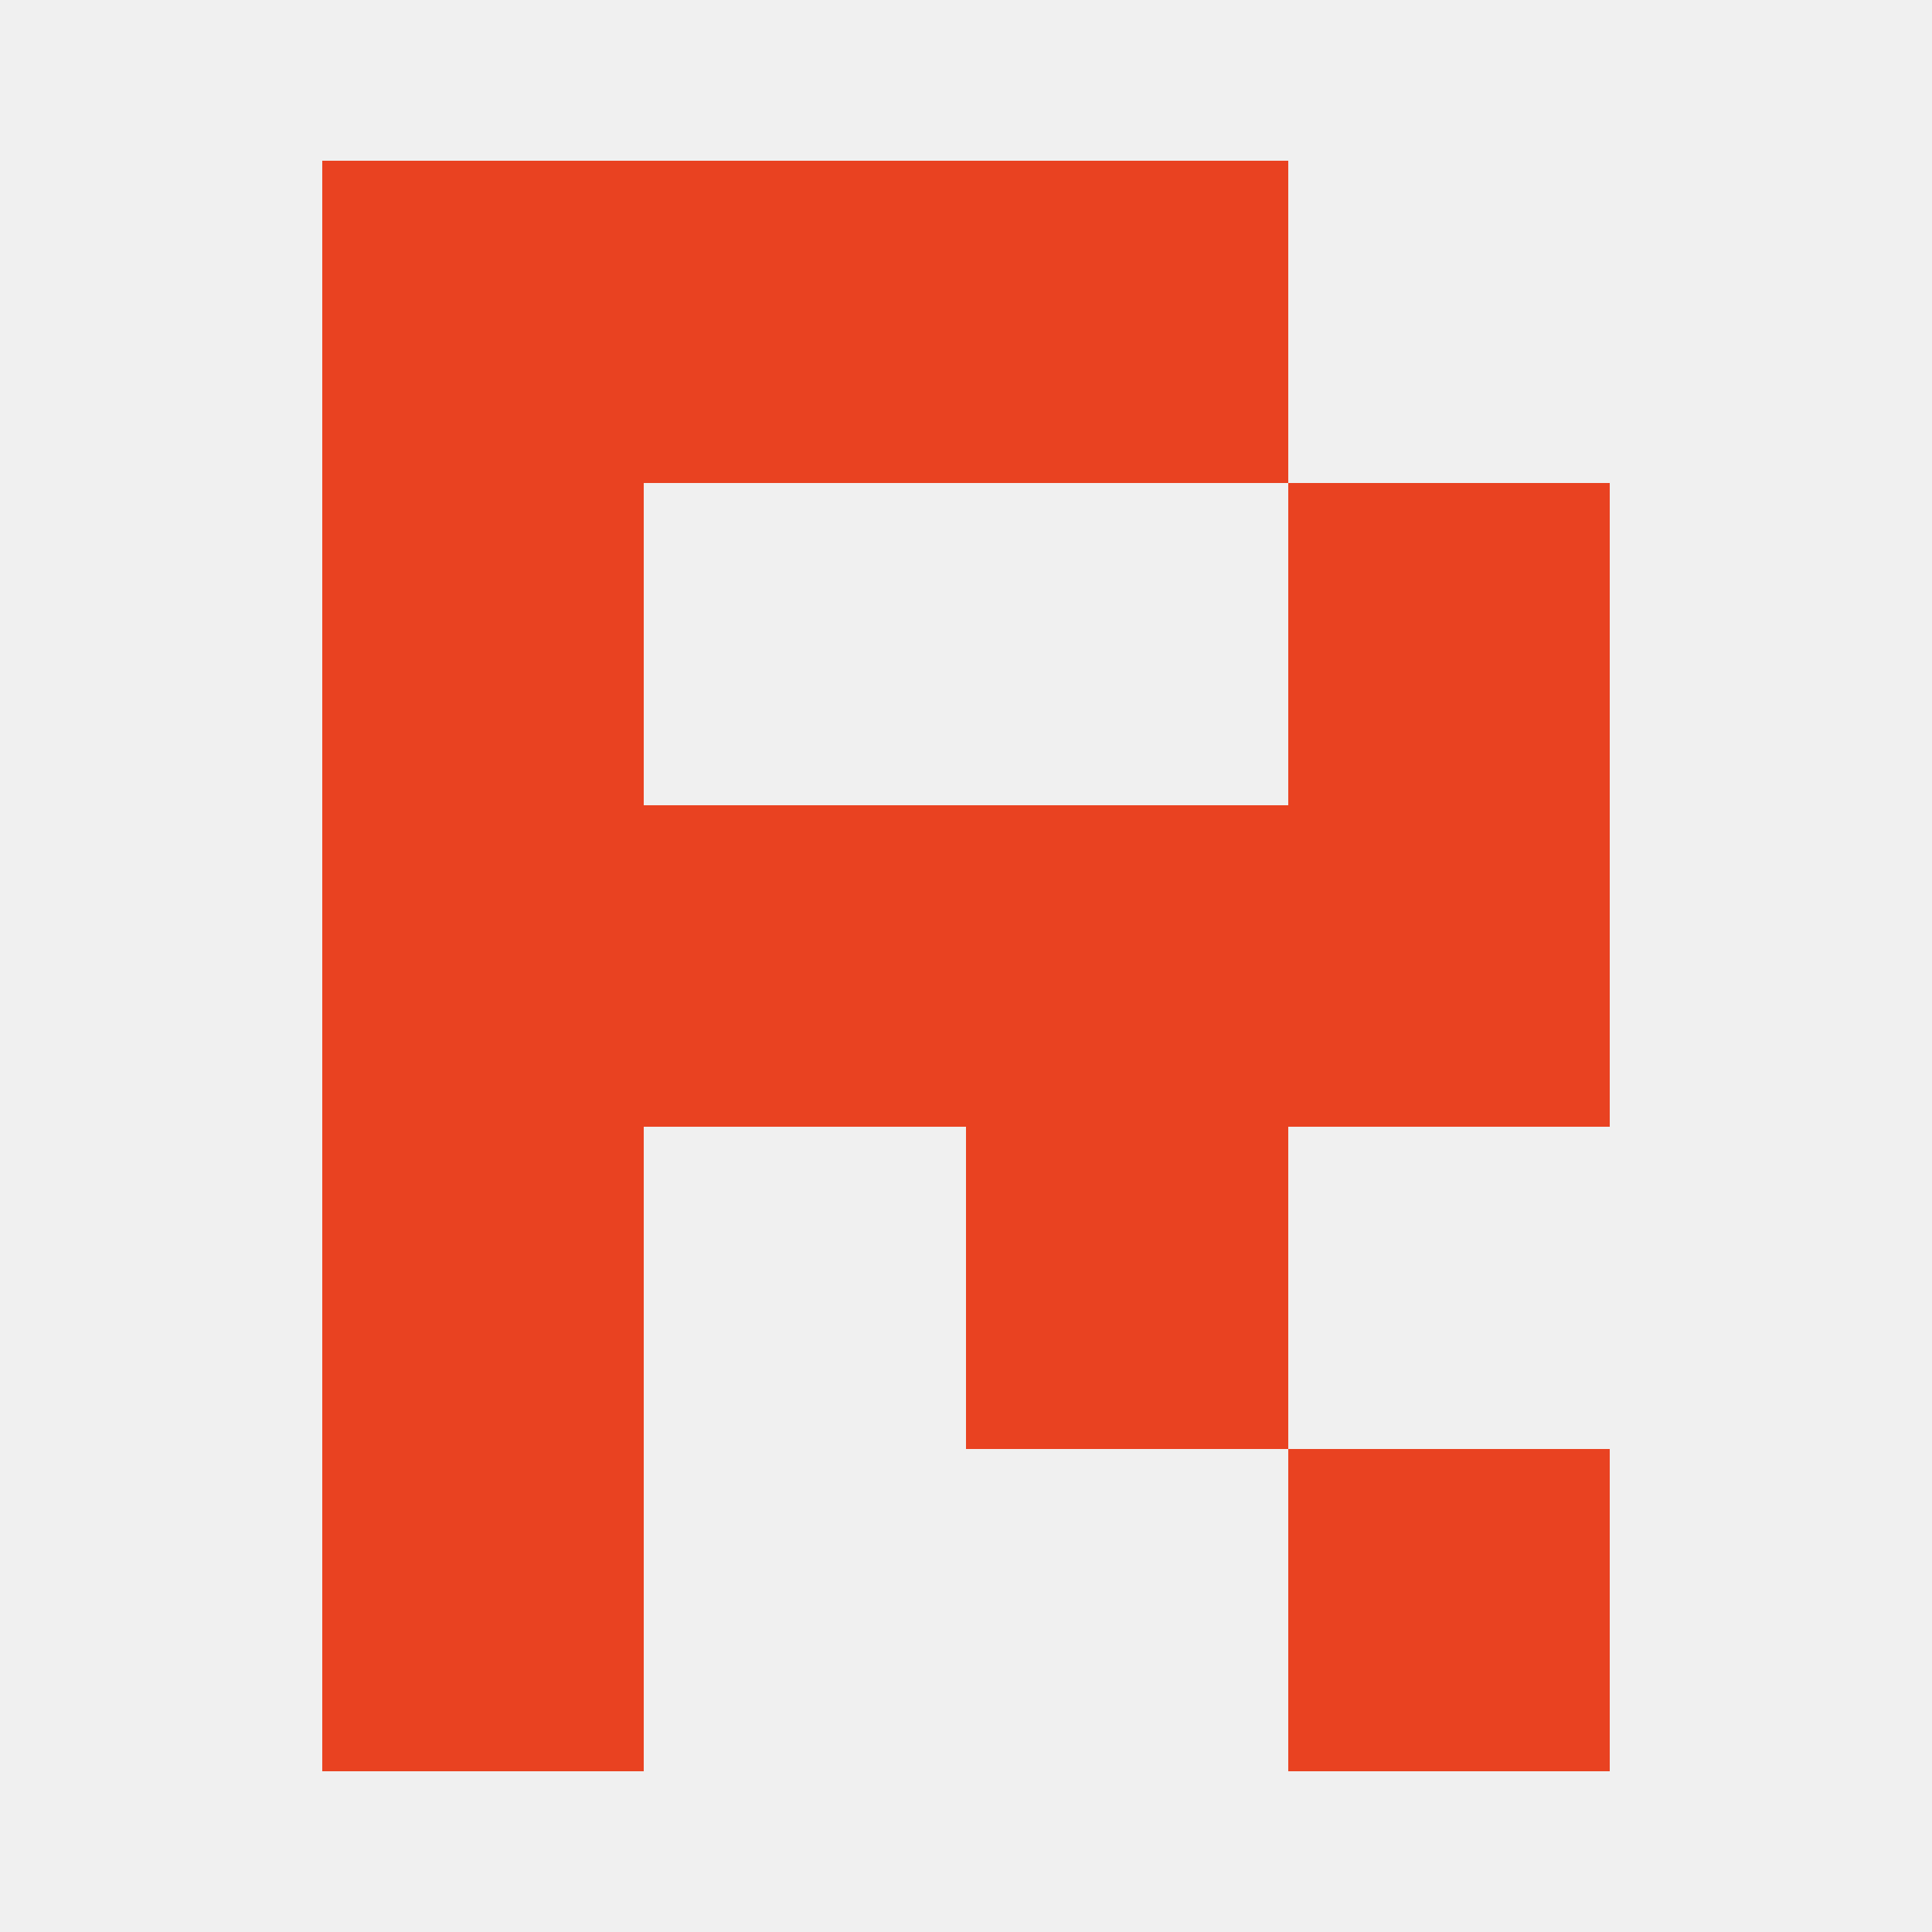
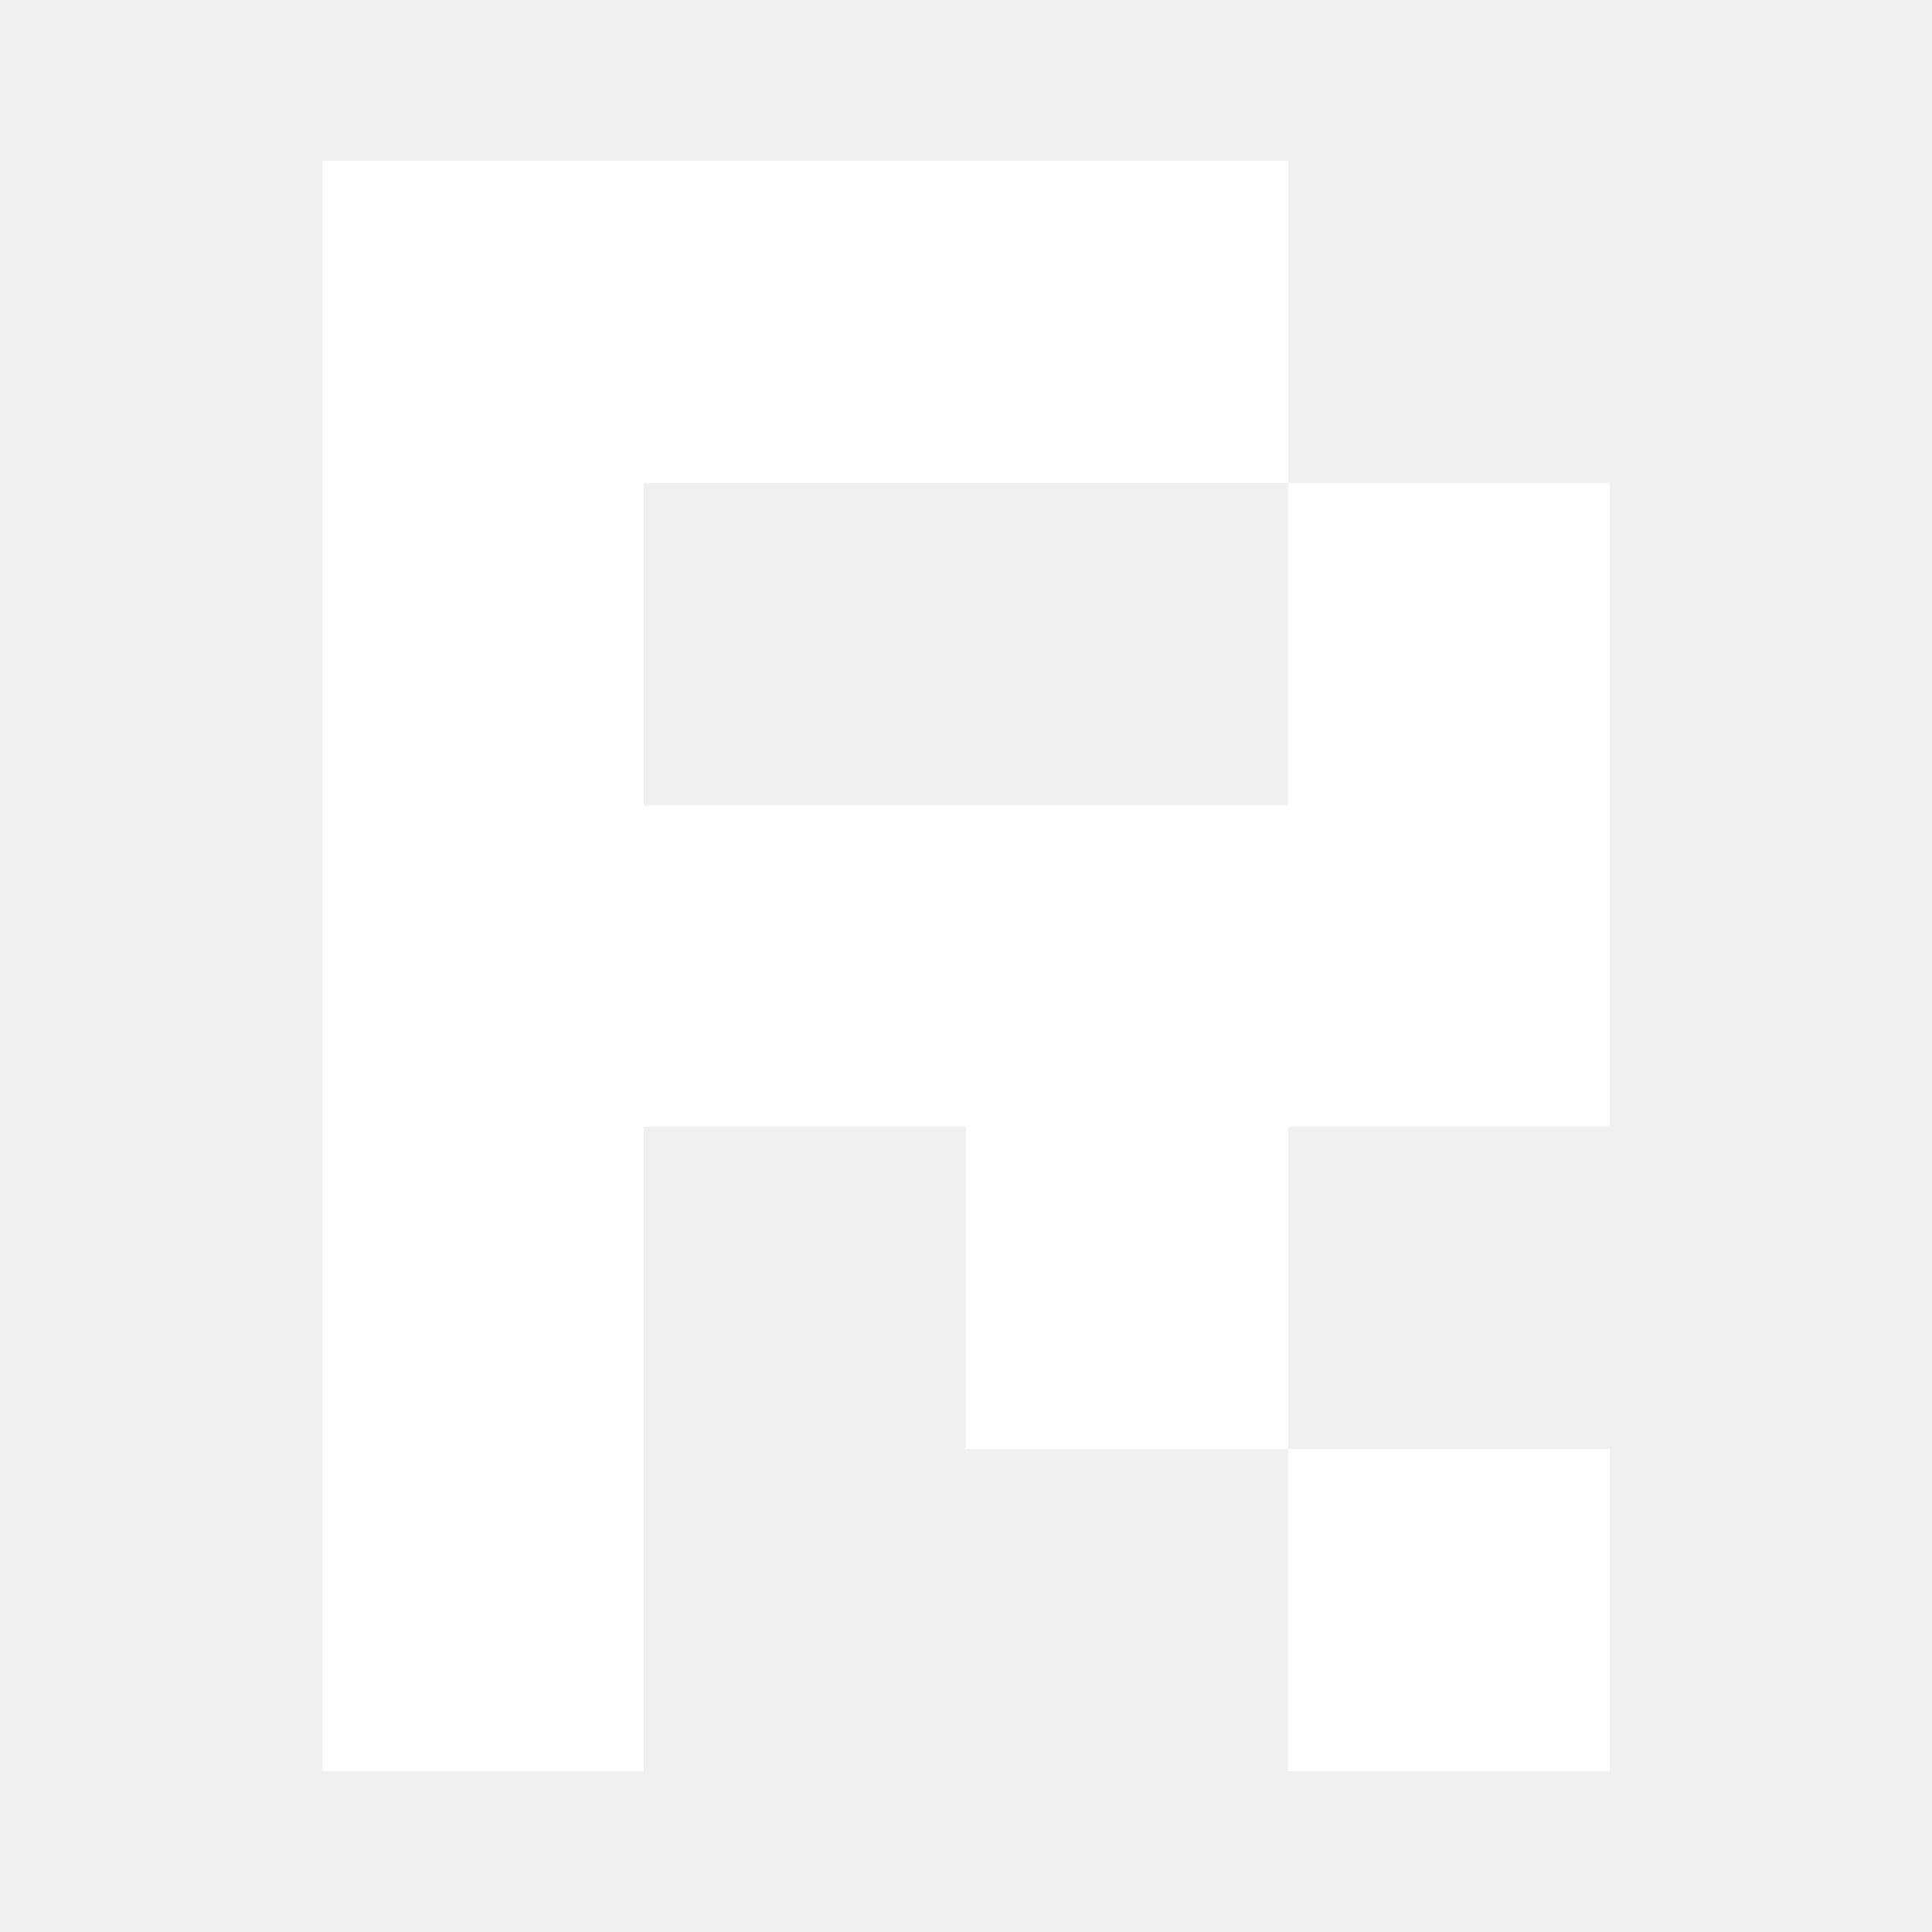
<svg xmlns="http://www.w3.org/2000/svg" viewBox="0 0 24 24" shape-rendering="crispEdges">
-   <g fill="#E94221">
+   <g fill="#fff">
    <rect x="4" y="2" width="4" height="20" />
    <rect x="8" y="2" width="8" height="4" />
    <rect x="16" y="6" width="4" height="4" />
    <rect x="8" y="10" width="12" height="4" />
    <rect x="12" y="14" width="4" height="4" />
    <rect x="16" y="18" width="4" height="4" />
  </g>
</svg>
